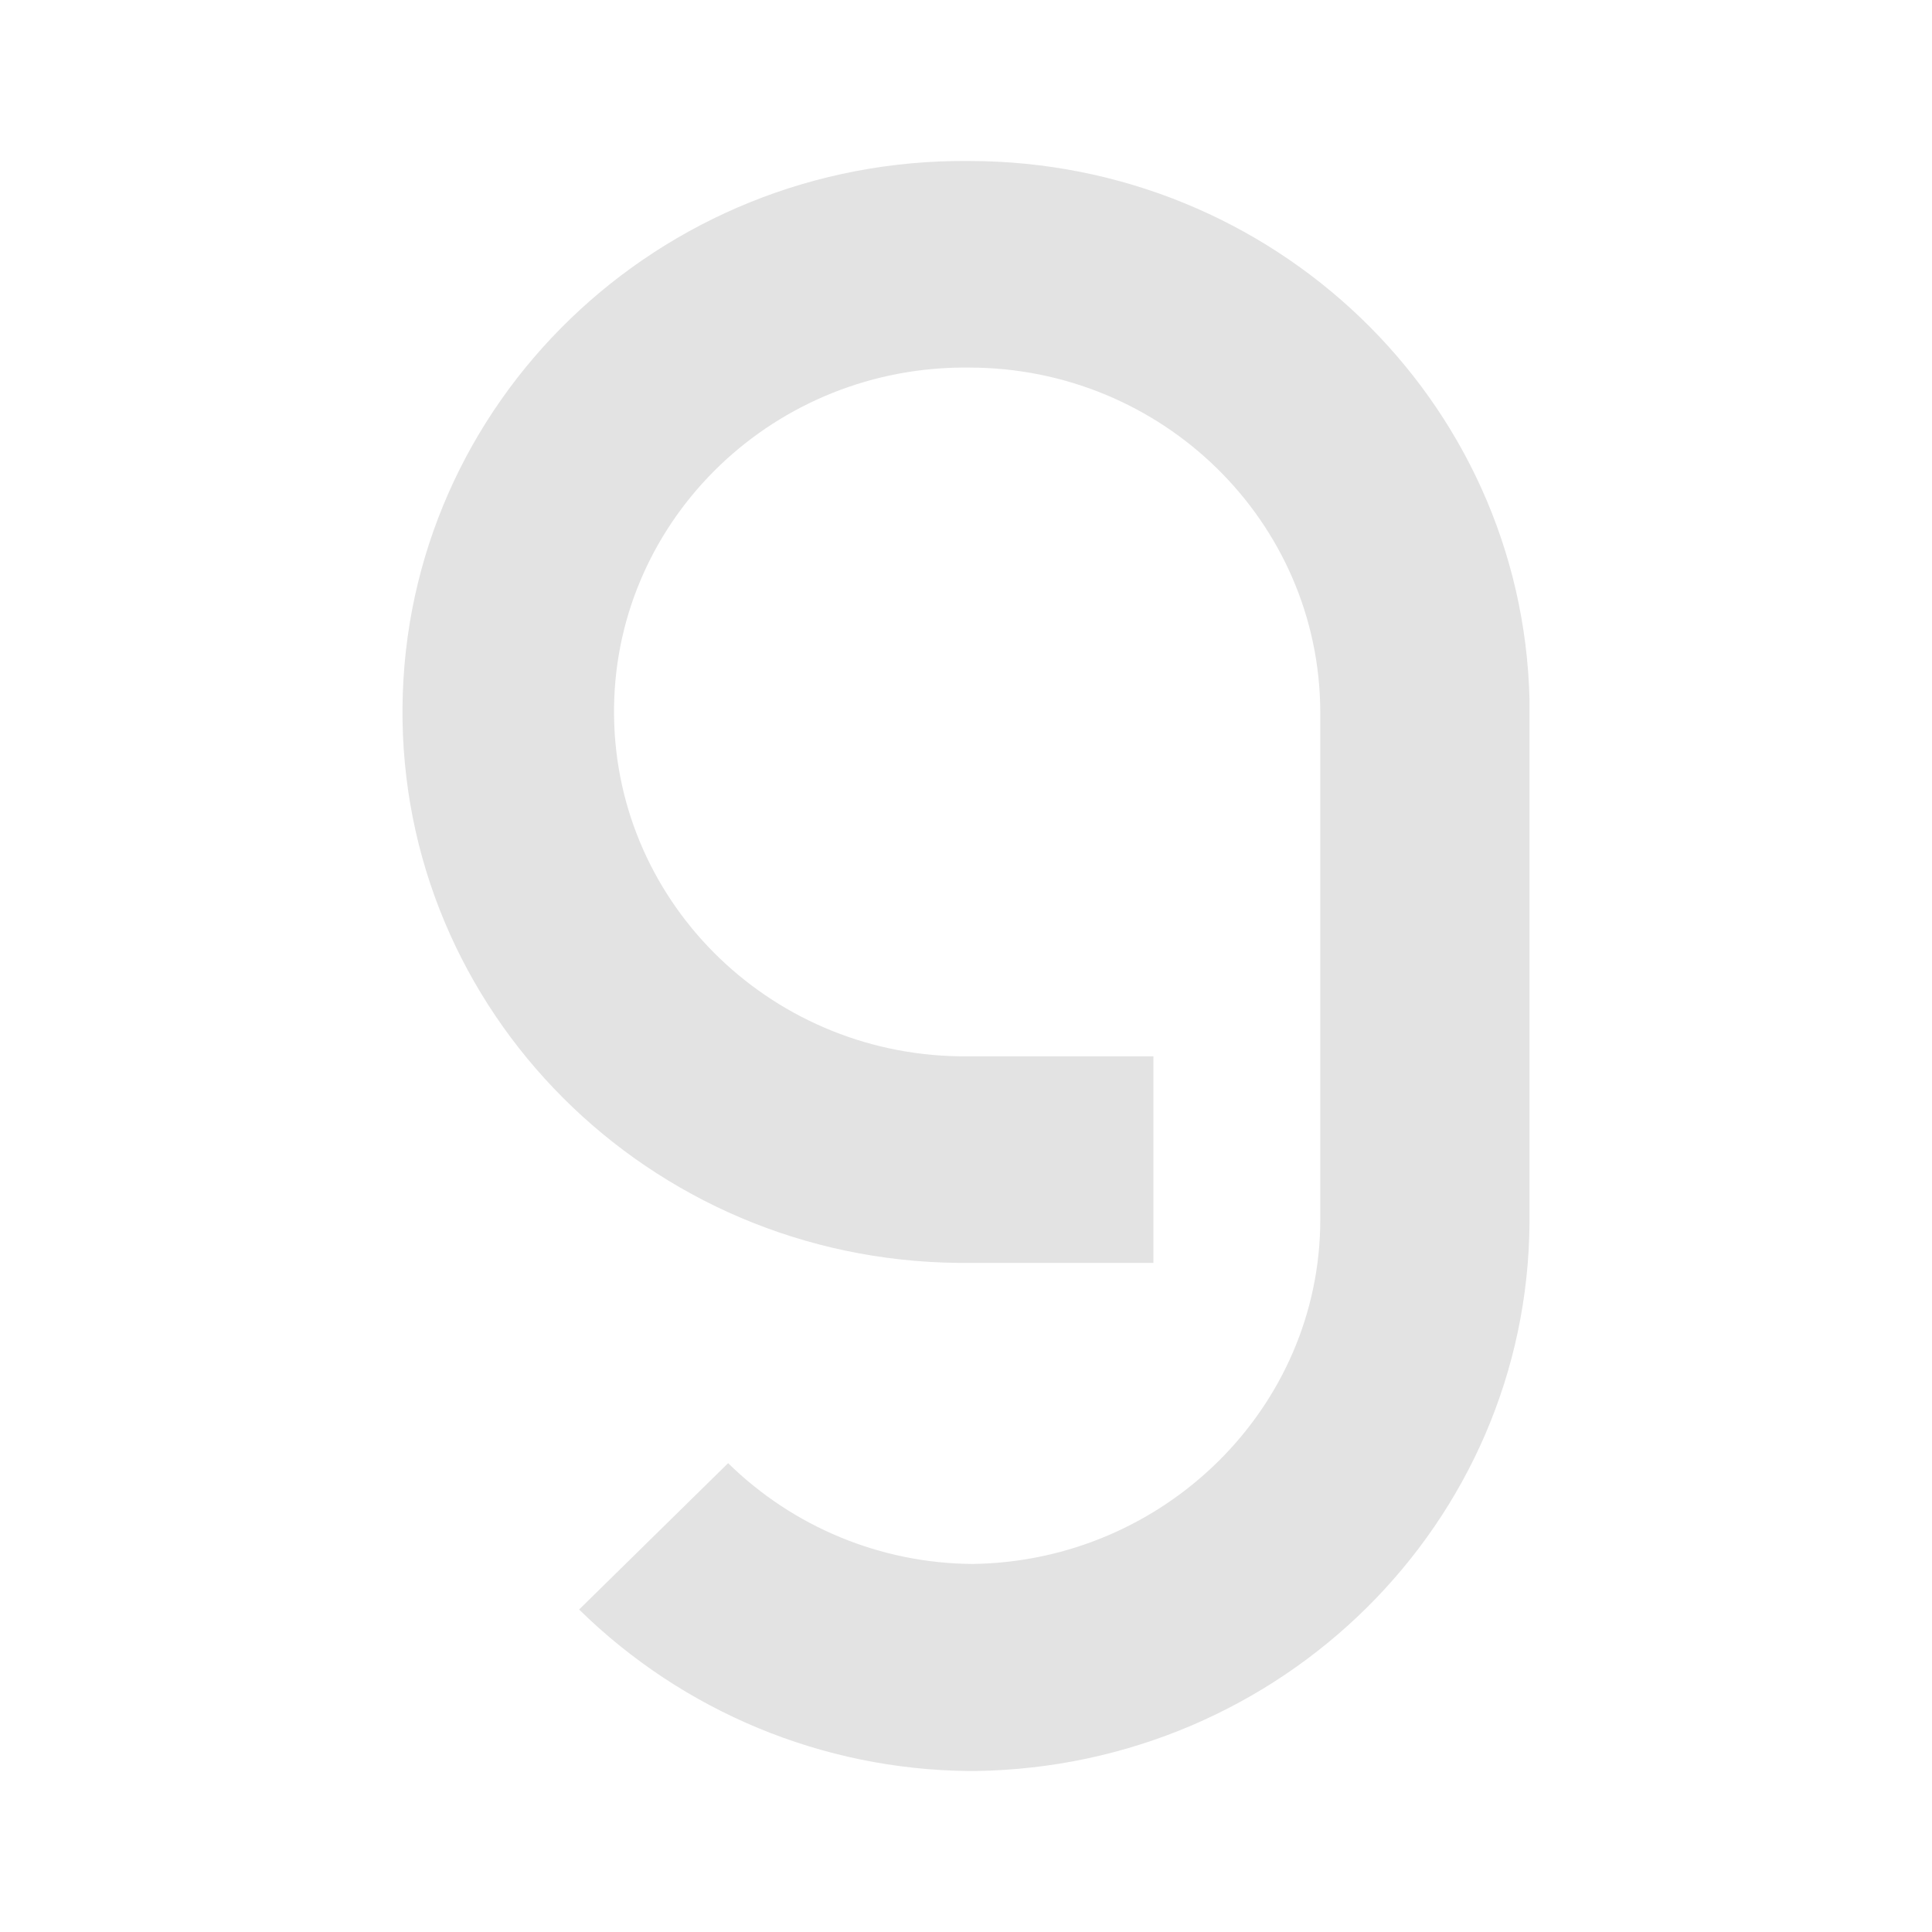
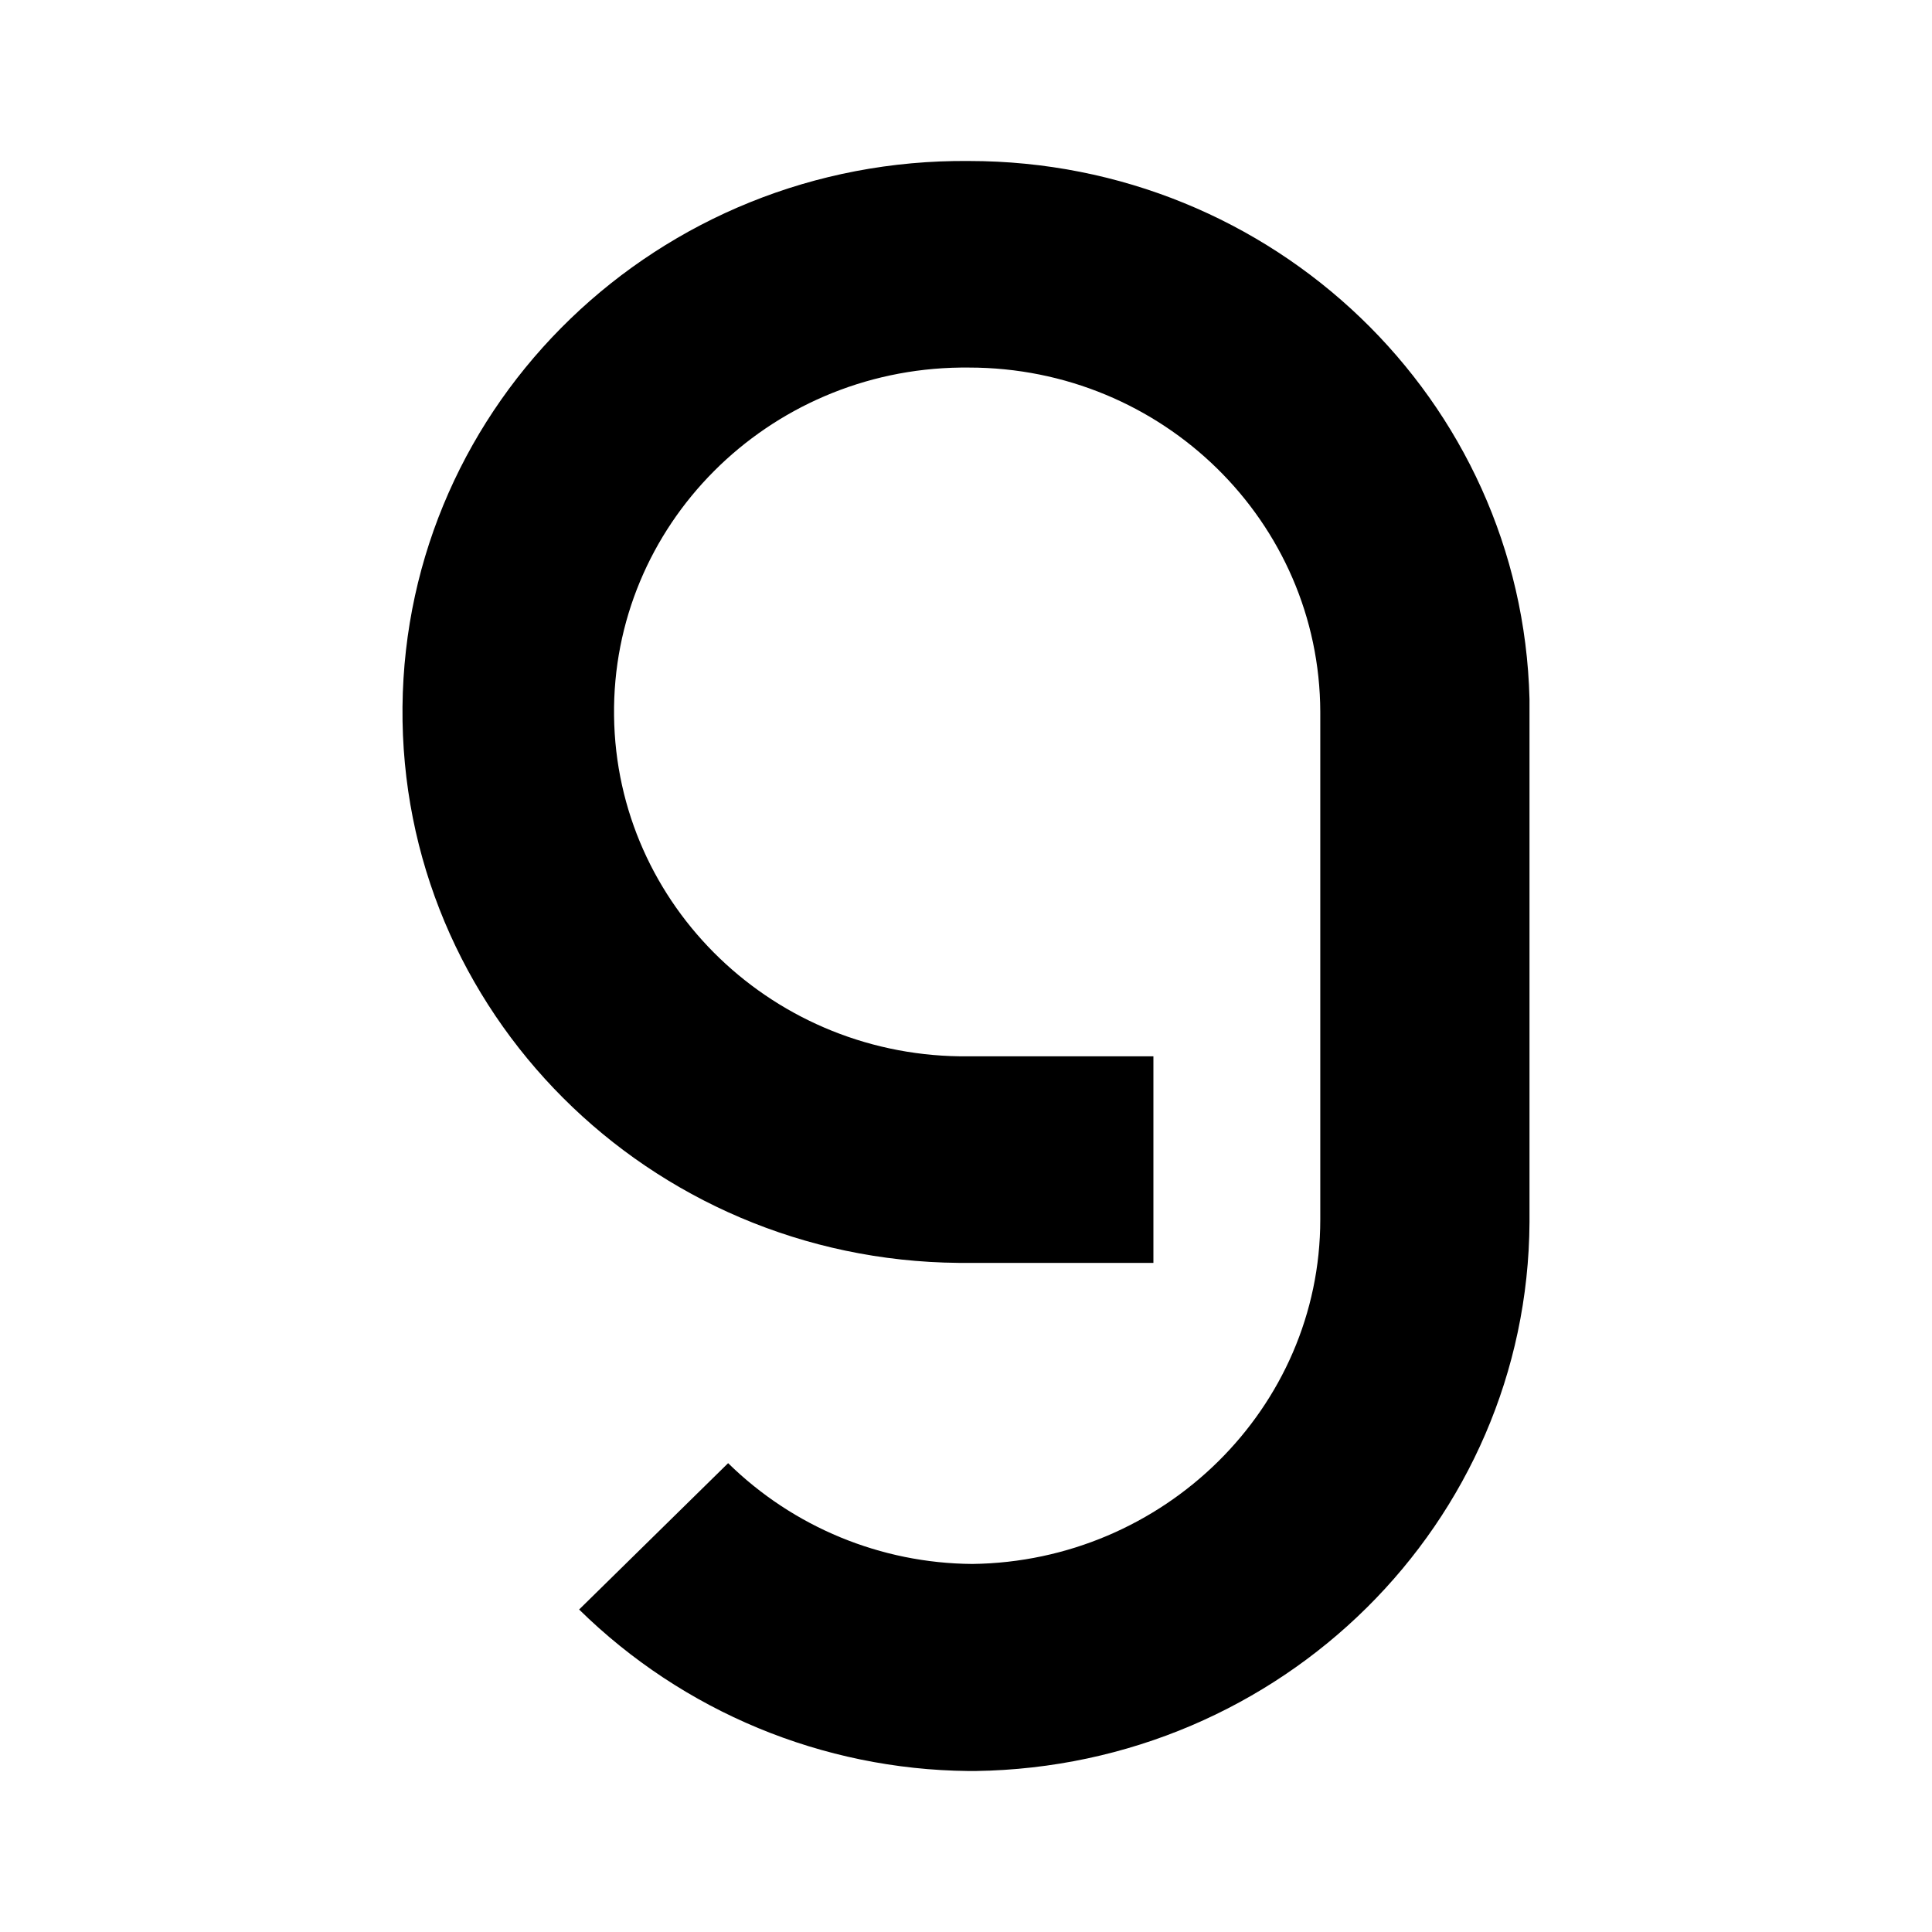
- <svg xmlns="http://www.w3.org/2000/svg" width="24" height="24" viewBox="0 0 24 24" fill="#e3e3e3" fill-rule="evenodd">
+ <svg xmlns="http://www.w3.org/2000/svg" width="24" height="24" viewBox="0 0 24 24" fill="currentColor" fill-rule="evenodd">
  <path d="M12.036 2c-3.853-.035-7 3-7.036 6.781-.035 3.782 3.055 6.872 6.908 6.907h2.42v-2.566h-2.292c-2.407.028-4.38-1.866-4.408-4.23-.029-2.362 1.901-4.298 4.308-4.326h.1c2.407 0 4.358 1.915 4.365 4.278v6.305c0 2.342-1.944 4.25-4.323 4.279a4.375 4.375 0 01-3.033-1.252l-1.851 1.818A7 7 0 0012.029 22h.092c3.803-.056 6.858-3.083 6.879-6.816v-6.5C18.907 4.963 15.817 2 12.036 2z" />
</svg>
